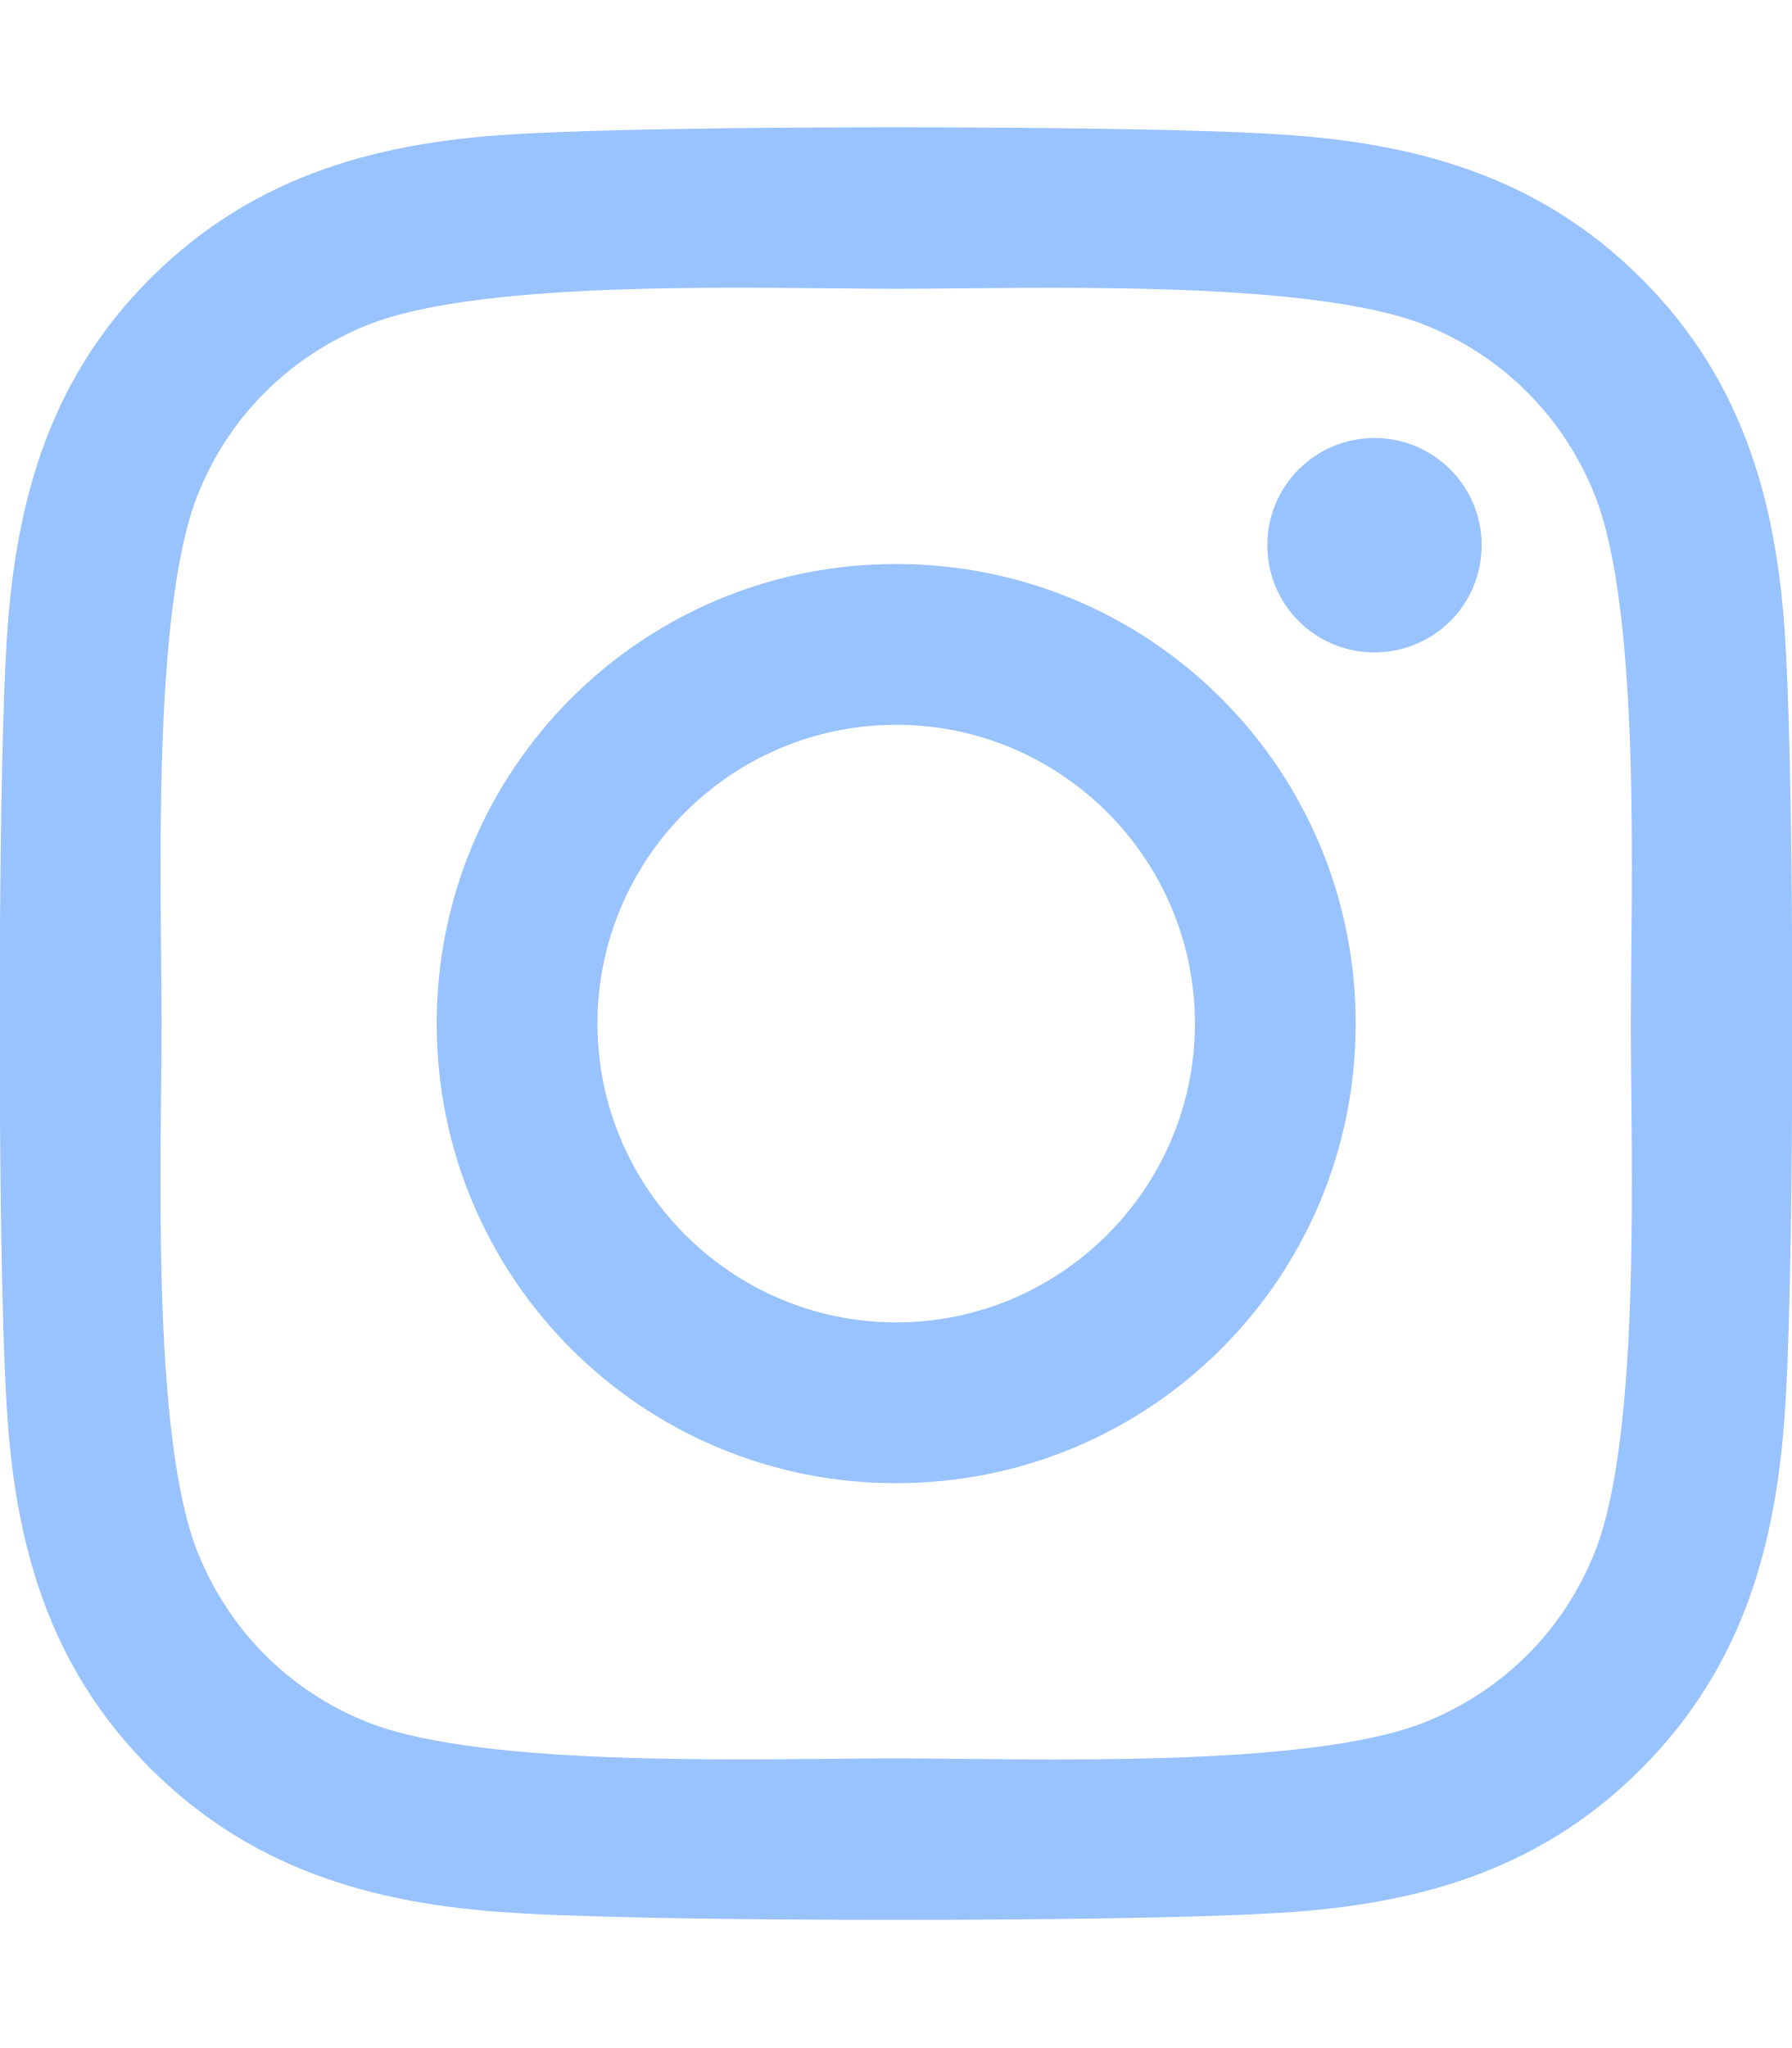
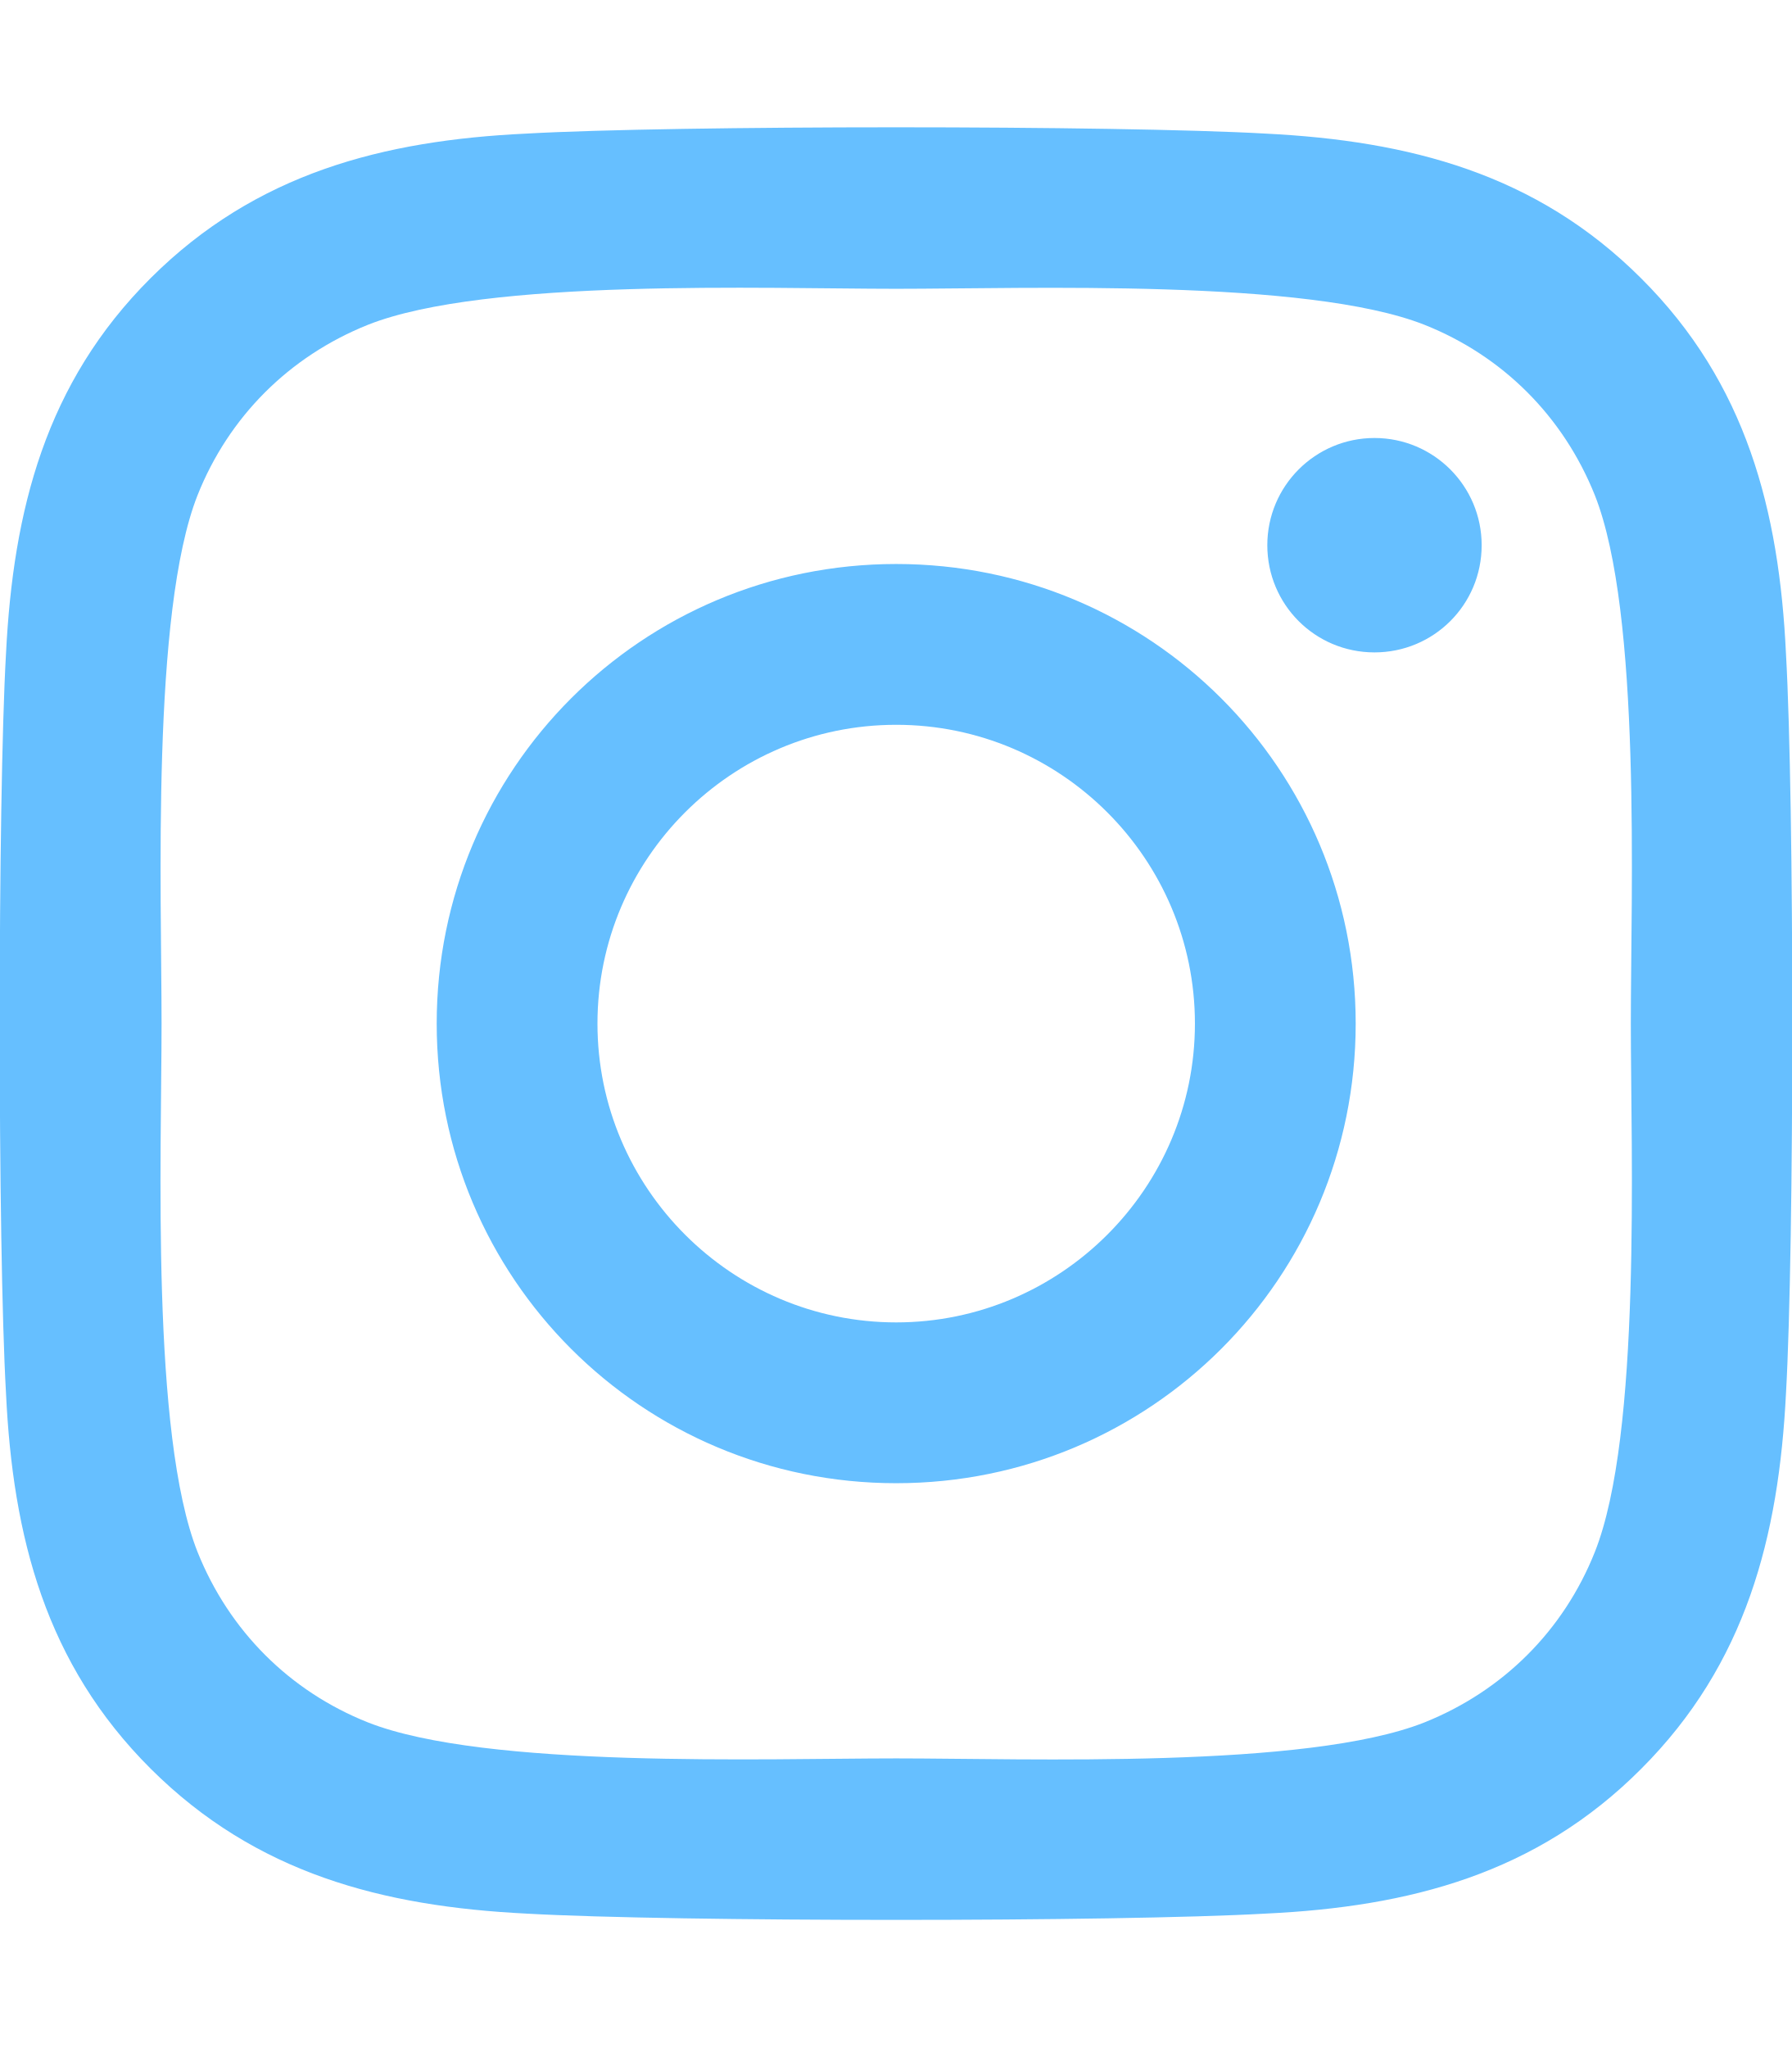
- <svg xmlns="http://www.w3.org/2000/svg" viewBox="0 0 448 512" fill="#99c3ff">
+ <svg xmlns="http://www.w3.org/2000/svg" viewBox="0 0 448 512" fill="#66bfff">
  <path d="M224.1 141c-63.6 0-114.9 51.3-114.9 114.9s51.3 114.9 114.9 114.9S339 319.5 339 255.9 287.7 141 224.1 141zm0 189.6c-41.1 0-74.7-33.5-74.7-74.7s33.5-74.7 74.7-74.7 74.7 33.5 74.7 74.7-33.6 74.7-74.7 74.7zm146.4-194.3c0 14.9-12 26.8-26.8 26.8-14.9 0-26.8-12-26.8-26.8s12-26.8 26.8-26.8 26.8 12 26.8 26.8zm76.1 27.2c-1.7-35.9-9.9-67.7-36.2-93.9-26.2-26.2-58-34.4-93.9-36.2-37-2.1-147.9-2.1-184.9 0-35.8 1.7-67.6 9.9-93.9 36.1s-34.4 58-36.2 93.9c-2.1 37-2.1 147.9 0 184.9 1.7 35.9 9.9 67.7 36.2 93.9s58 34.4 93.9 36.2c37 2.1 147.9 2.1 184.9 0 35.9-1.7 67.7-9.9 93.9-36.2 26.2-26.2 34.4-58 36.2-93.9 2.1-37 2.1-147.8 0-184.8zM398.8 388c-7.8 19.6-22.9 34.7-42.6 42.6-29.5 11.7-99.5 9-132.1 9s-102.7 2.6-132.1-9c-19.6-7.8-34.7-22.9-42.6-42.6-11.7-29.5-9-99.5-9-132.1s-2.6-102.7 9-132.1c7.8-19.6 22.9-34.7 42.6-42.6 29.5-11.7 99.5-9 132.1-9s102.7-2.6 132.1 9c19.6 7.8 34.7 22.9 42.6 42.6 11.7 29.5 9 99.5 9 132.1s2.7 102.7-9 132.1z" />
</svg>
